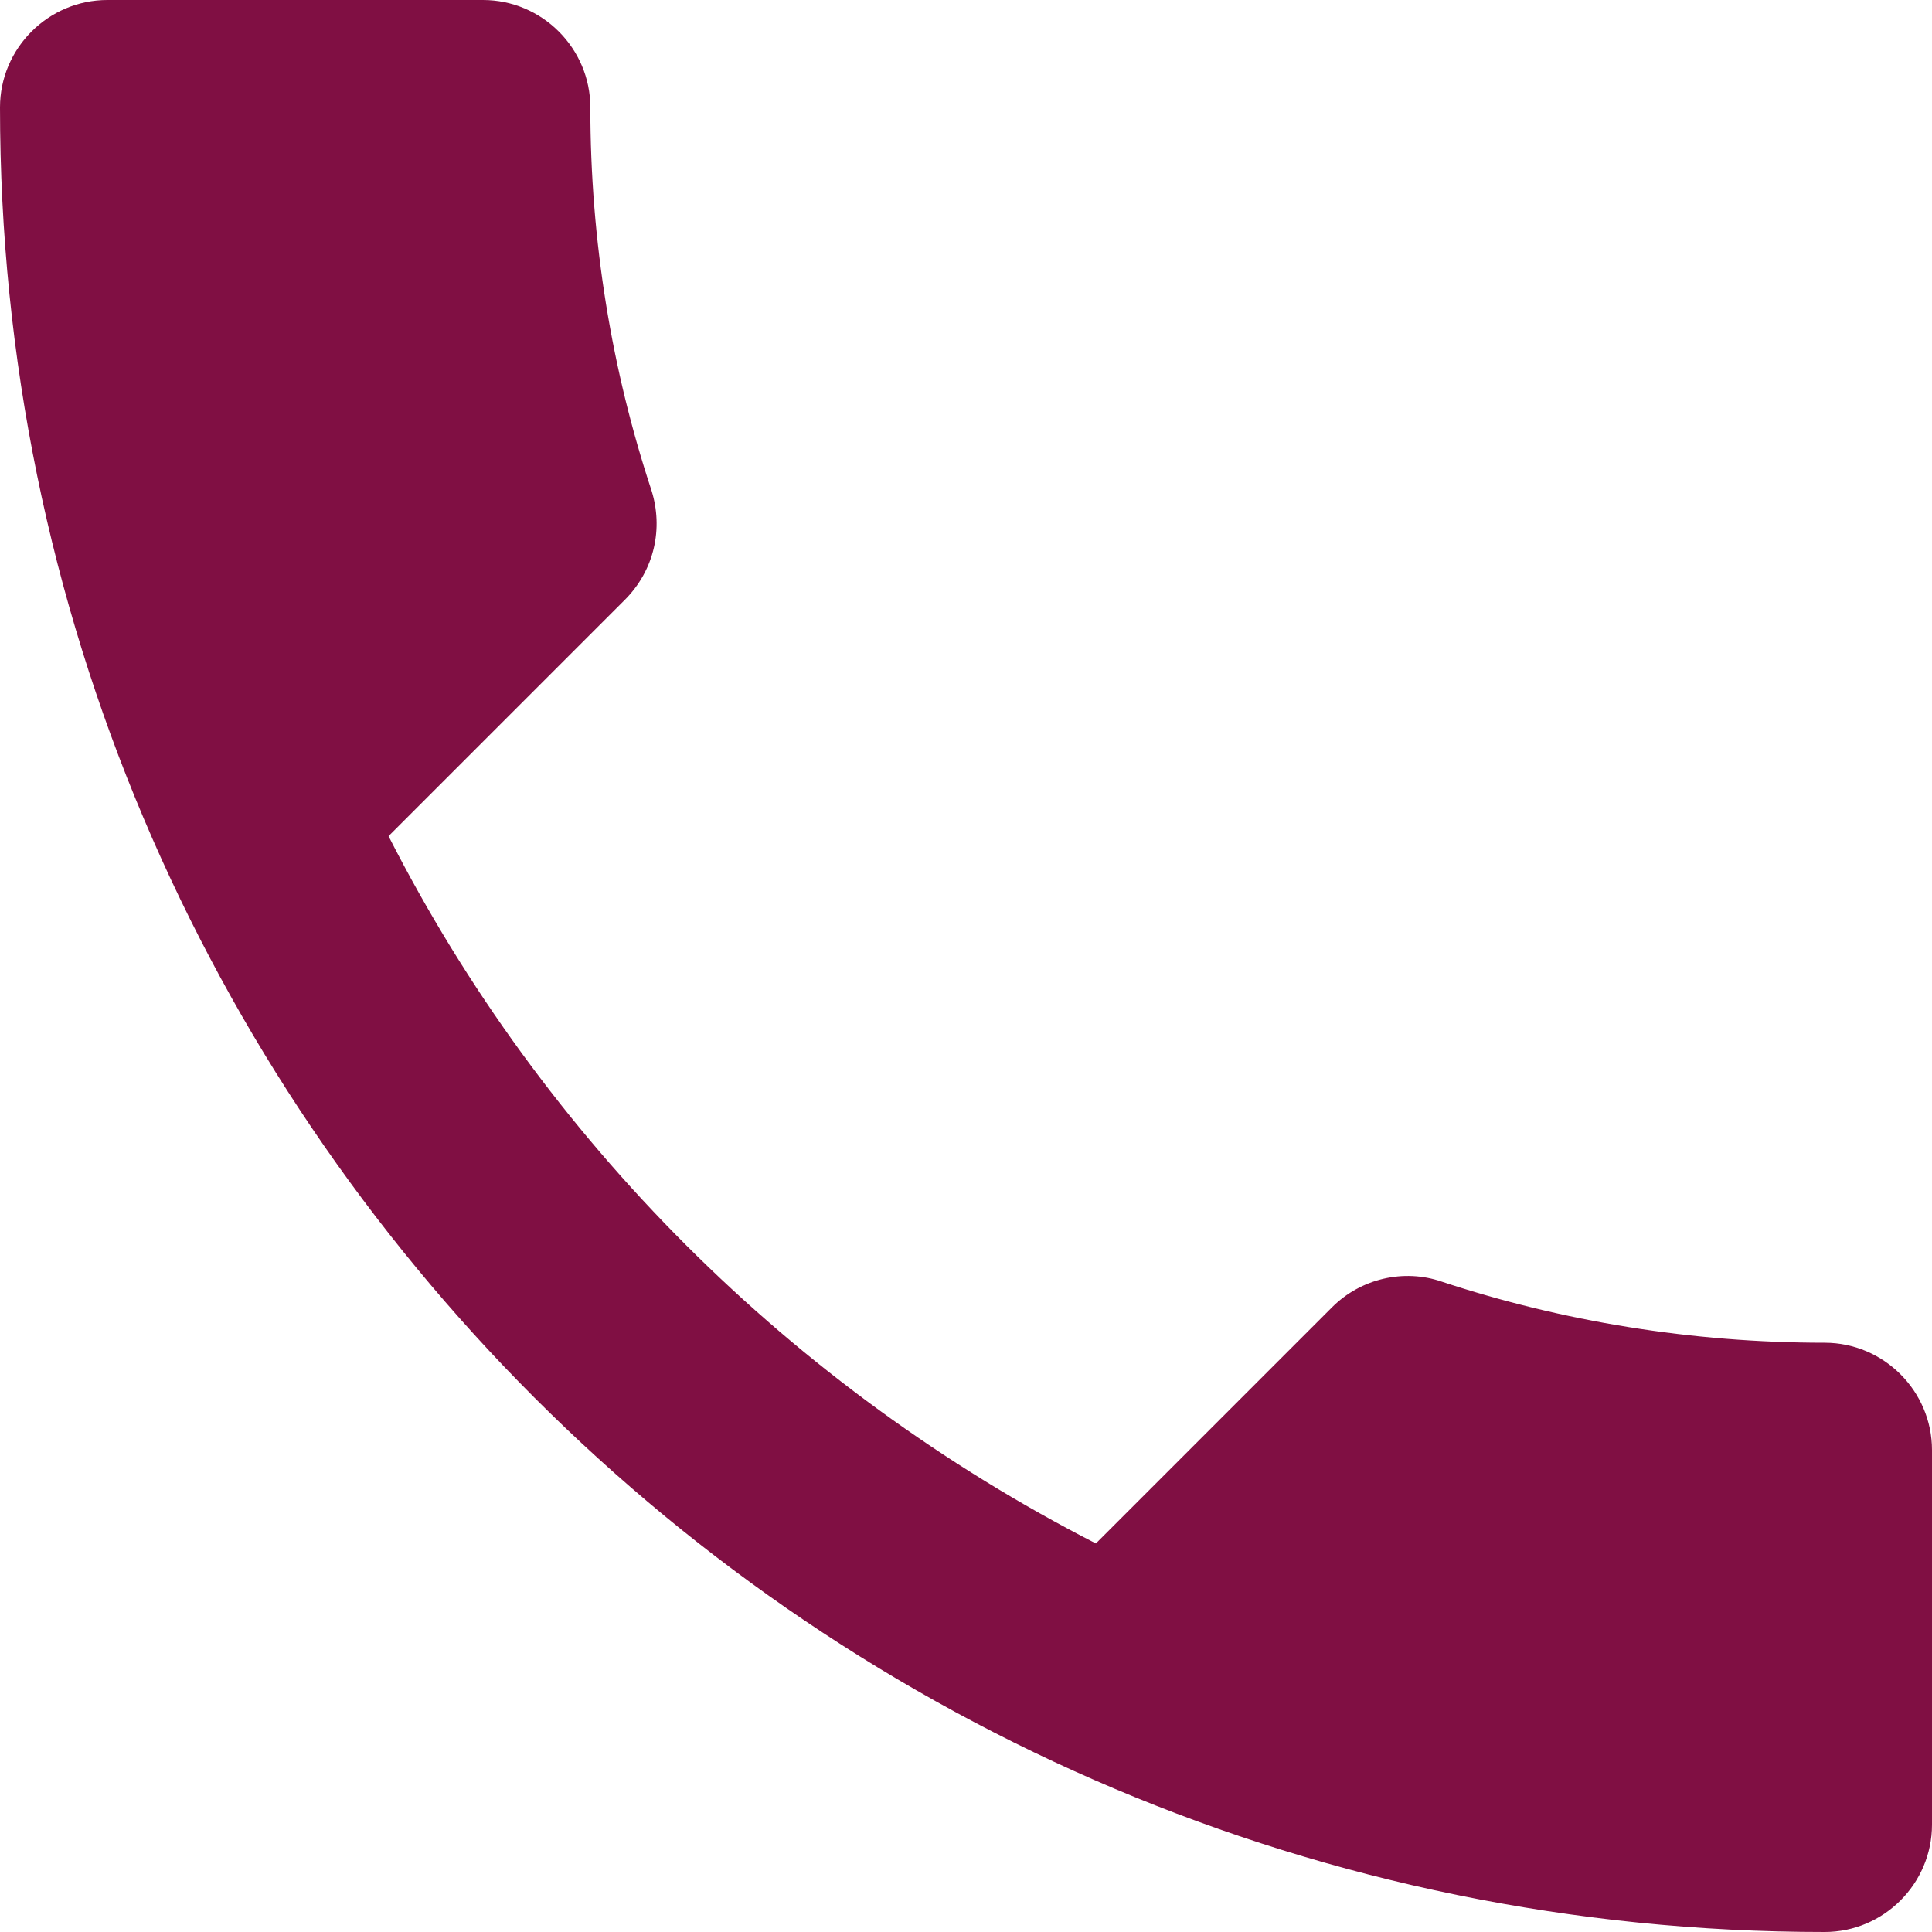
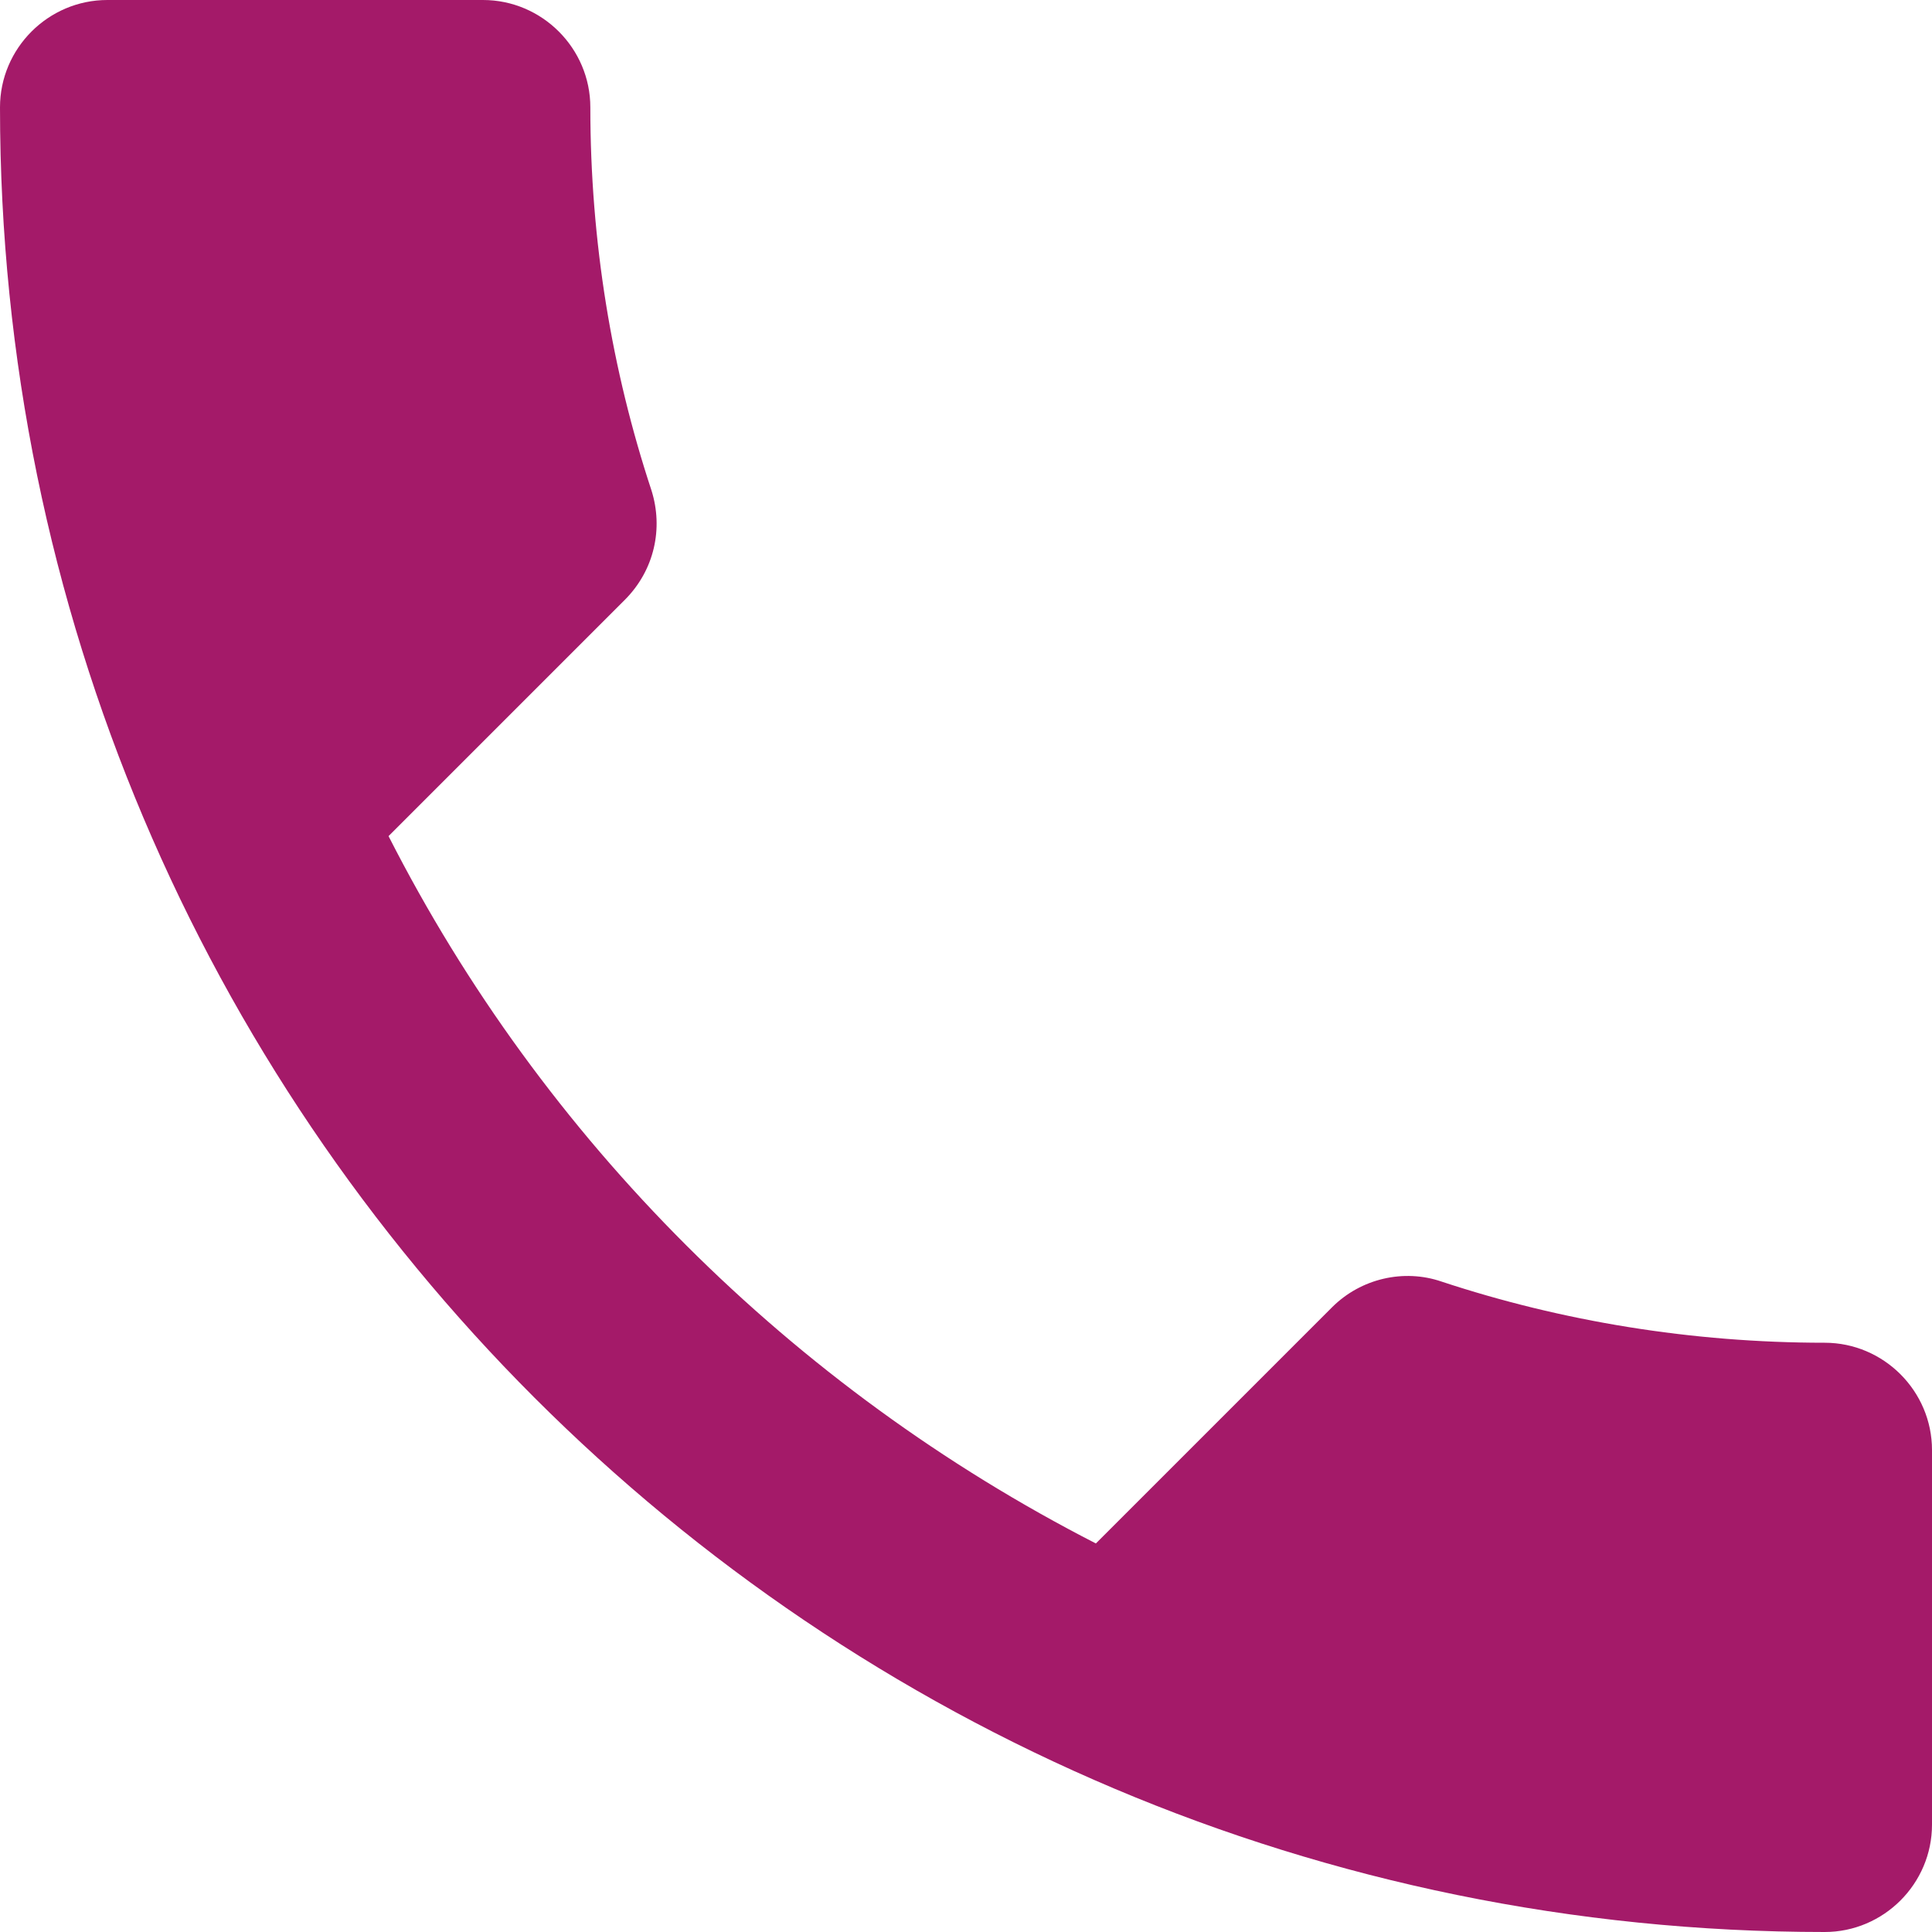
<svg xmlns="http://www.w3.org/2000/svg" width="18px" height="18px" viewBox="0 0 18 18" version="1.1">
  <defs />
  <g id="web" stroke="none" stroke-width="1" fill="none" fill-rule="evenodd">
    <g id="Desktop-HD" transform="translate(-177, -2932)">
      <g id="footer" transform="translate(0, 2853)">
        <g id="Group-12">
          <g id="Group-11" transform="translate(174, 35)">
            <g id="ic_phone_black_24px" transform="translate(0, 41)">
              <polygon id="Shape" points="0 0 24 0 24 24 0 24" />
-               <path d="M6.62,10.79 C8.06,13.62 10.38,15.93 13.21,17.38 L15.41,15.18 C15.68,14.91 16.08,14.82 16.43,14.94 C17.55,15.31 18.76,15.51 20,15.51 C20.55,15.51 21,15.96 21,16.51 L21,20 C21,20.55 20.55,21 20,21 C10.61,21 3,13.39 3,4 C3,3.45 3.45,3 4,3 L7.5,3 C8.05,3 8.5,3.45 8.5,4 C8.5,5.25 8.7,6.45 9.07,7.57 C9.18,7.92 9.1,8.31 8.82,8.59 L6.62,10.79 Z" id="Shape" fill="#800F43" fill-rule="nonzero" />
+               <path d="M6.62,10.79 C8.06,13.62 10.38,15.93 13.21,17.38 L15.41,15.18 C15.68,14.91 16.08,14.82 16.43,14.94 C17.55,15.31 18.76,15.51 20,15.51 C20.55,15.51 21,15.96 21,16.51 L21,20 C21,20.55 20.55,21 20,21 C10.61,21 3,13.39 3,4 C3,3.45 3.45,3 4,3 L7.5,3 C8.05,3 8.5,3.45 8.5,4 C8.5,5.25 8.7,6.45 9.07,7.57 C9.18,7.92 9.1,8.31 8.82,8.59 L6.62,10.79 Z" id="Shape" fill="#A41A69" fill-rule="nonzero" />
            </g>
          </g>
        </g>
      </g>
    </g>
  </g>
</svg>
